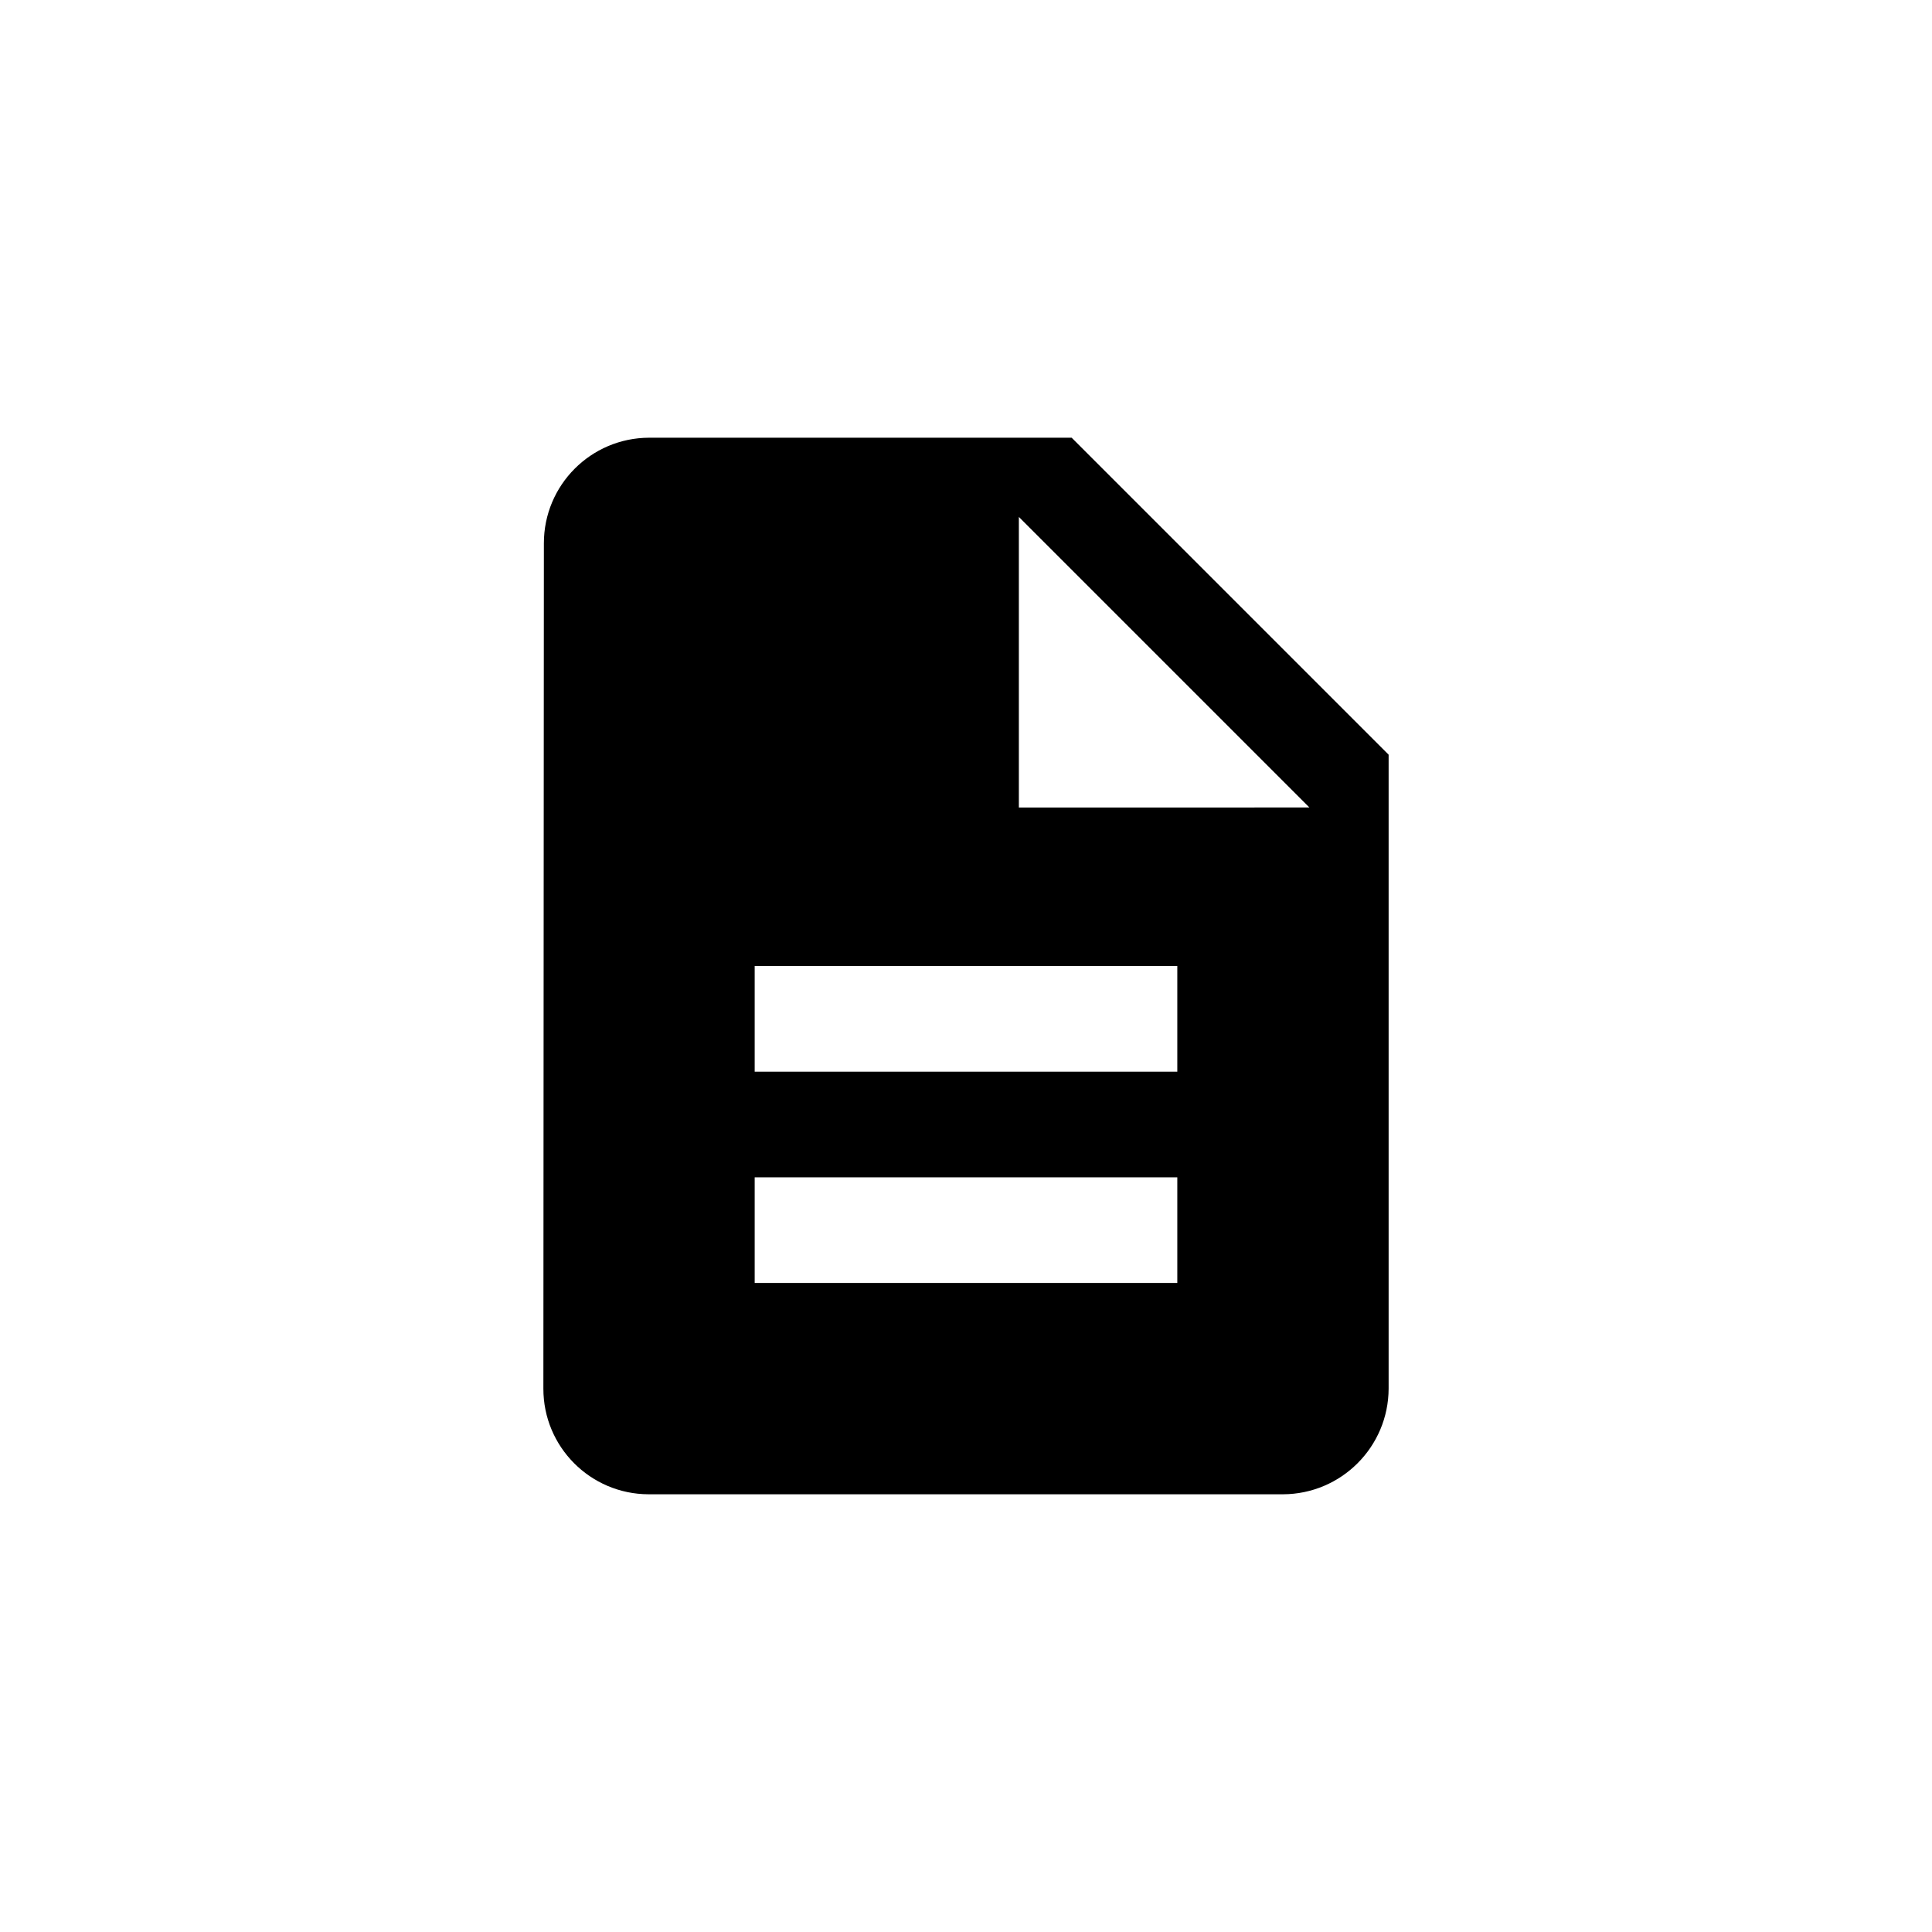
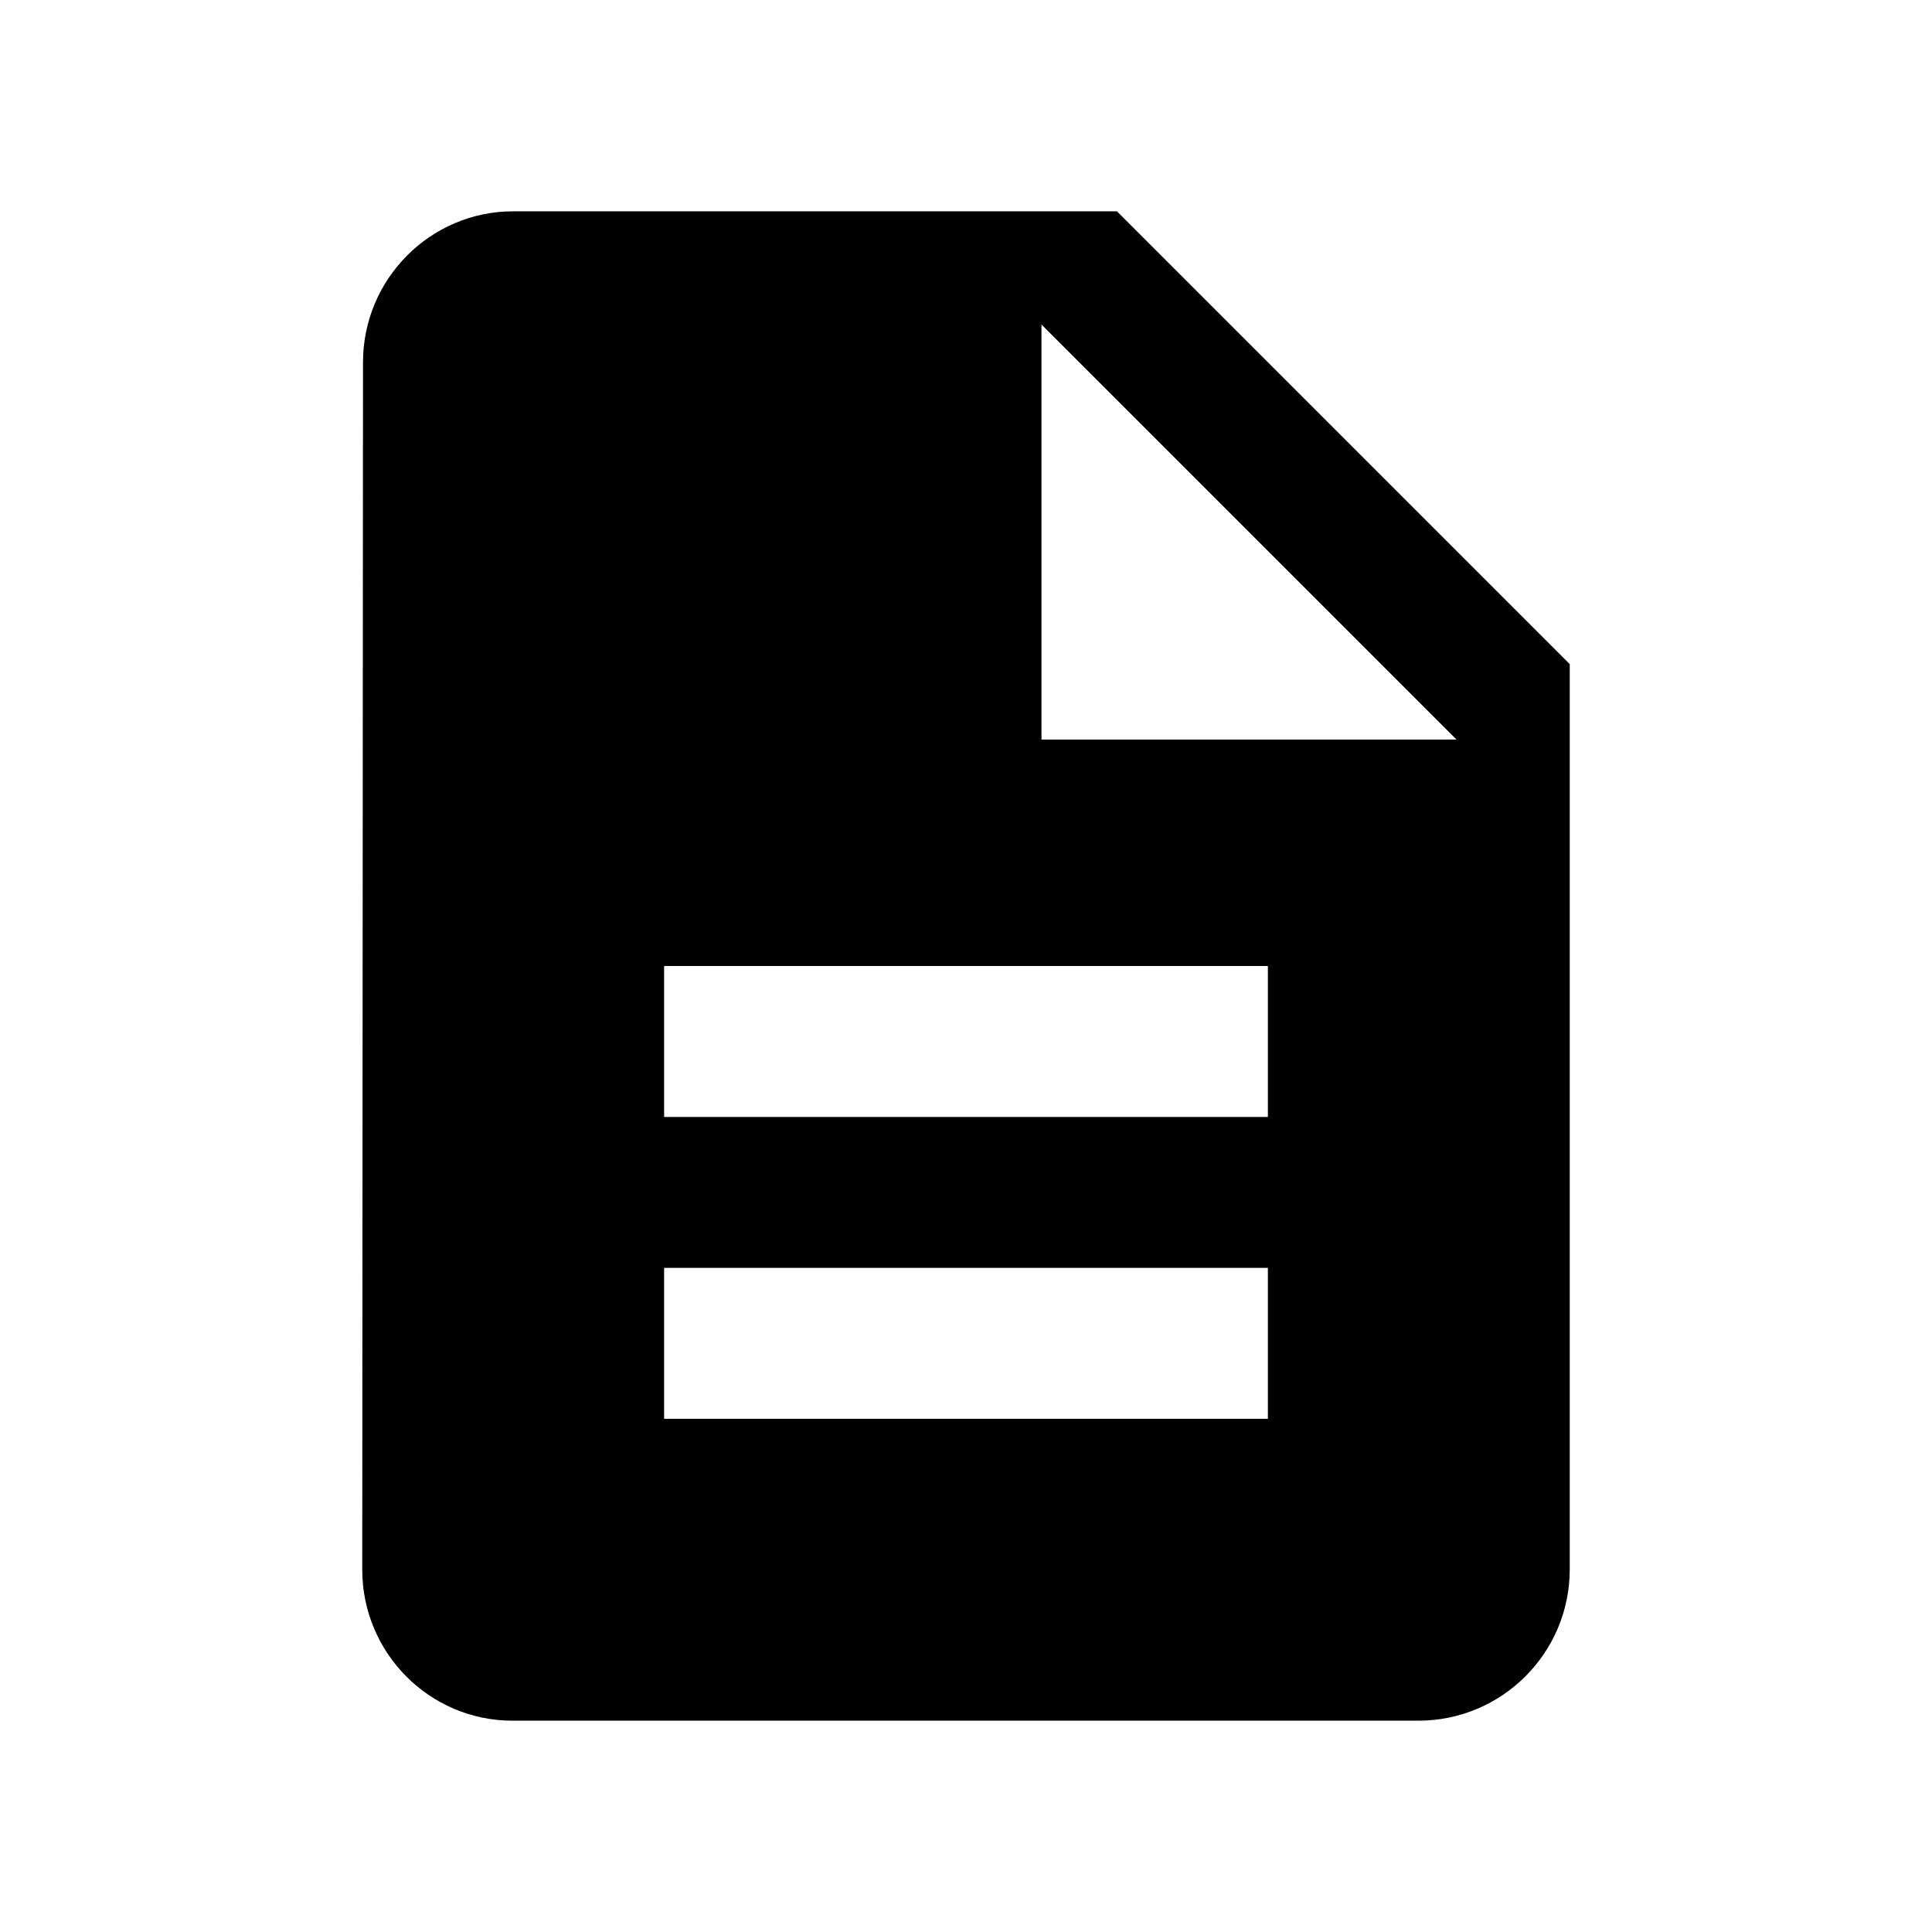
- <svg xmlns="http://www.w3.org/2000/svg" data-name="all icons" height="24" id="all_icons" viewBox="0 0 24 24" width="24">
-   <g data-name="Layer 437" id="Layer_437">
-     <g>
-       <rect fill="none" height="24" width="24" />
-       <path d="M13.875,2.625h-7.5A1.872,1.872,0,0,0,4.509,4.5L4.5,19.5a1.872,1.872,0,0,0,1.866,1.875H17.625A1.881,1.881,0,0,0,19.5,19.5V8.25Zm1.875,15H8.25V15.75h7.5Zm0-3.75H8.25V12h7.5ZM12.938,9.188V4.031l5.156,5.156Z" transform="translate(3.6 3.6) scale(0.7)" />
-     </g>
-   </g>
+ <svg xmlns="http://www.w3.org/2000/svg" height="1000" viewBox="0 0 1000 1000" width="1000">
+   <defs>
+     <style>.a{fill:none;}</style>
+   </defs>
+   <path d="M578.125,109.375h-312.5c-42.969,0-77.734,35.156-77.734,78.125L187.5,812.5c0,42.969,34.766,78.125,77.734,78.125H734.375A78.355,78.355,0,0,0,812.5,812.5V343.75Zm78.125,625H343.75V656.25h312.5Zm0-156.25H343.75V500h312.5ZM539.062,382.812V167.969L753.906,382.812Z" />
</svg>
